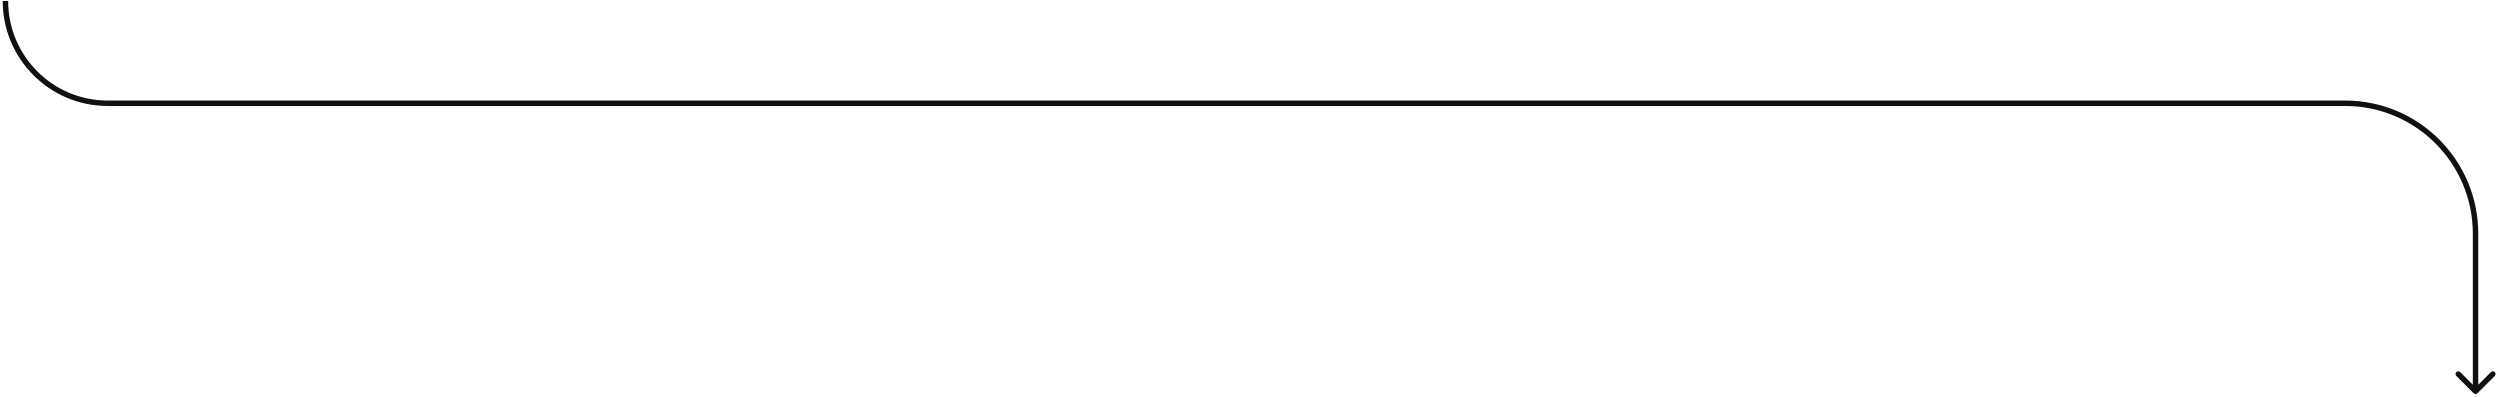
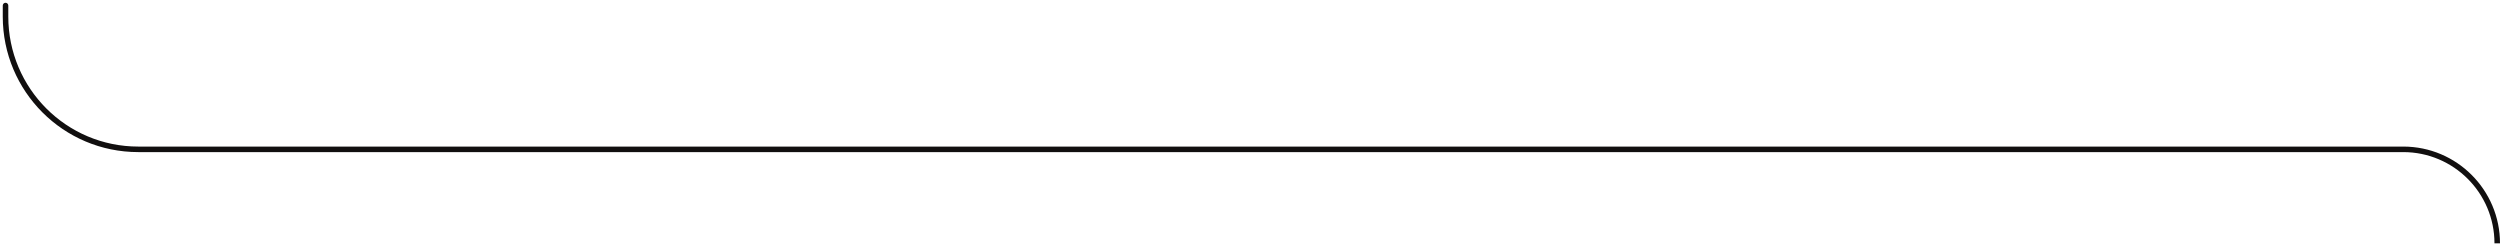
- <svg xmlns="http://www.w3.org/2000/svg" width="460" height="73" viewBox="0 0 460 73" fill="none">
-   <path d="M455.146 72.354C455.342 72.549 455.658 72.549 455.854 72.354L459.036 69.172C459.231 68.976 459.231 68.66 459.036 68.465C458.84 68.269 458.524 68.269 458.328 68.465L455.5 71.293L452.672 68.465C452.476 68.269 452.16 68.269 451.964 68.465C451.769 68.66 451.769 68.976 451.964 69.172L455.146 72.354ZM19.815 19.5H431.5V18.5H19.815V19.5ZM455 43V72H456V43H455ZM431.5 19.5C444.479 19.5 455 30.021 455 43H456C456 29.469 445.031 18.5 431.5 18.5V19.5ZM0.5 0.185C0.5 10.852 9.147 19.5 19.815 19.5V18.5C9.7 18.5 1.5 10.3 1.5 0.185H0.5Z" fill="#110F0F" />
+ <svg xmlns="http://www.w3.org/2000/svg" width="452" height="44" viewBox="0 0 452 44" fill="none">
+   <path d="M1.5 1C1.5 0.724 1.276 0.5 1 0.5C0.724 0.5 0.5 0.724 0.5 1H1.5ZM0.5 1V3H1.5V1H0.5ZM25 27.5H434.5V26.5H25V27.5ZM434.5 27.5C443.613 27.5 451 34.887 451 44H452C452 34.335 444.165 26.5 434.5 26.5V27.5ZM0.5 3C0.5 16.531 11.469 27.5 25 27.5V26.5C12.021 26.5 1.5 15.979 1.5 3H0.5Z" fill="#110F0F" />
</svg>
